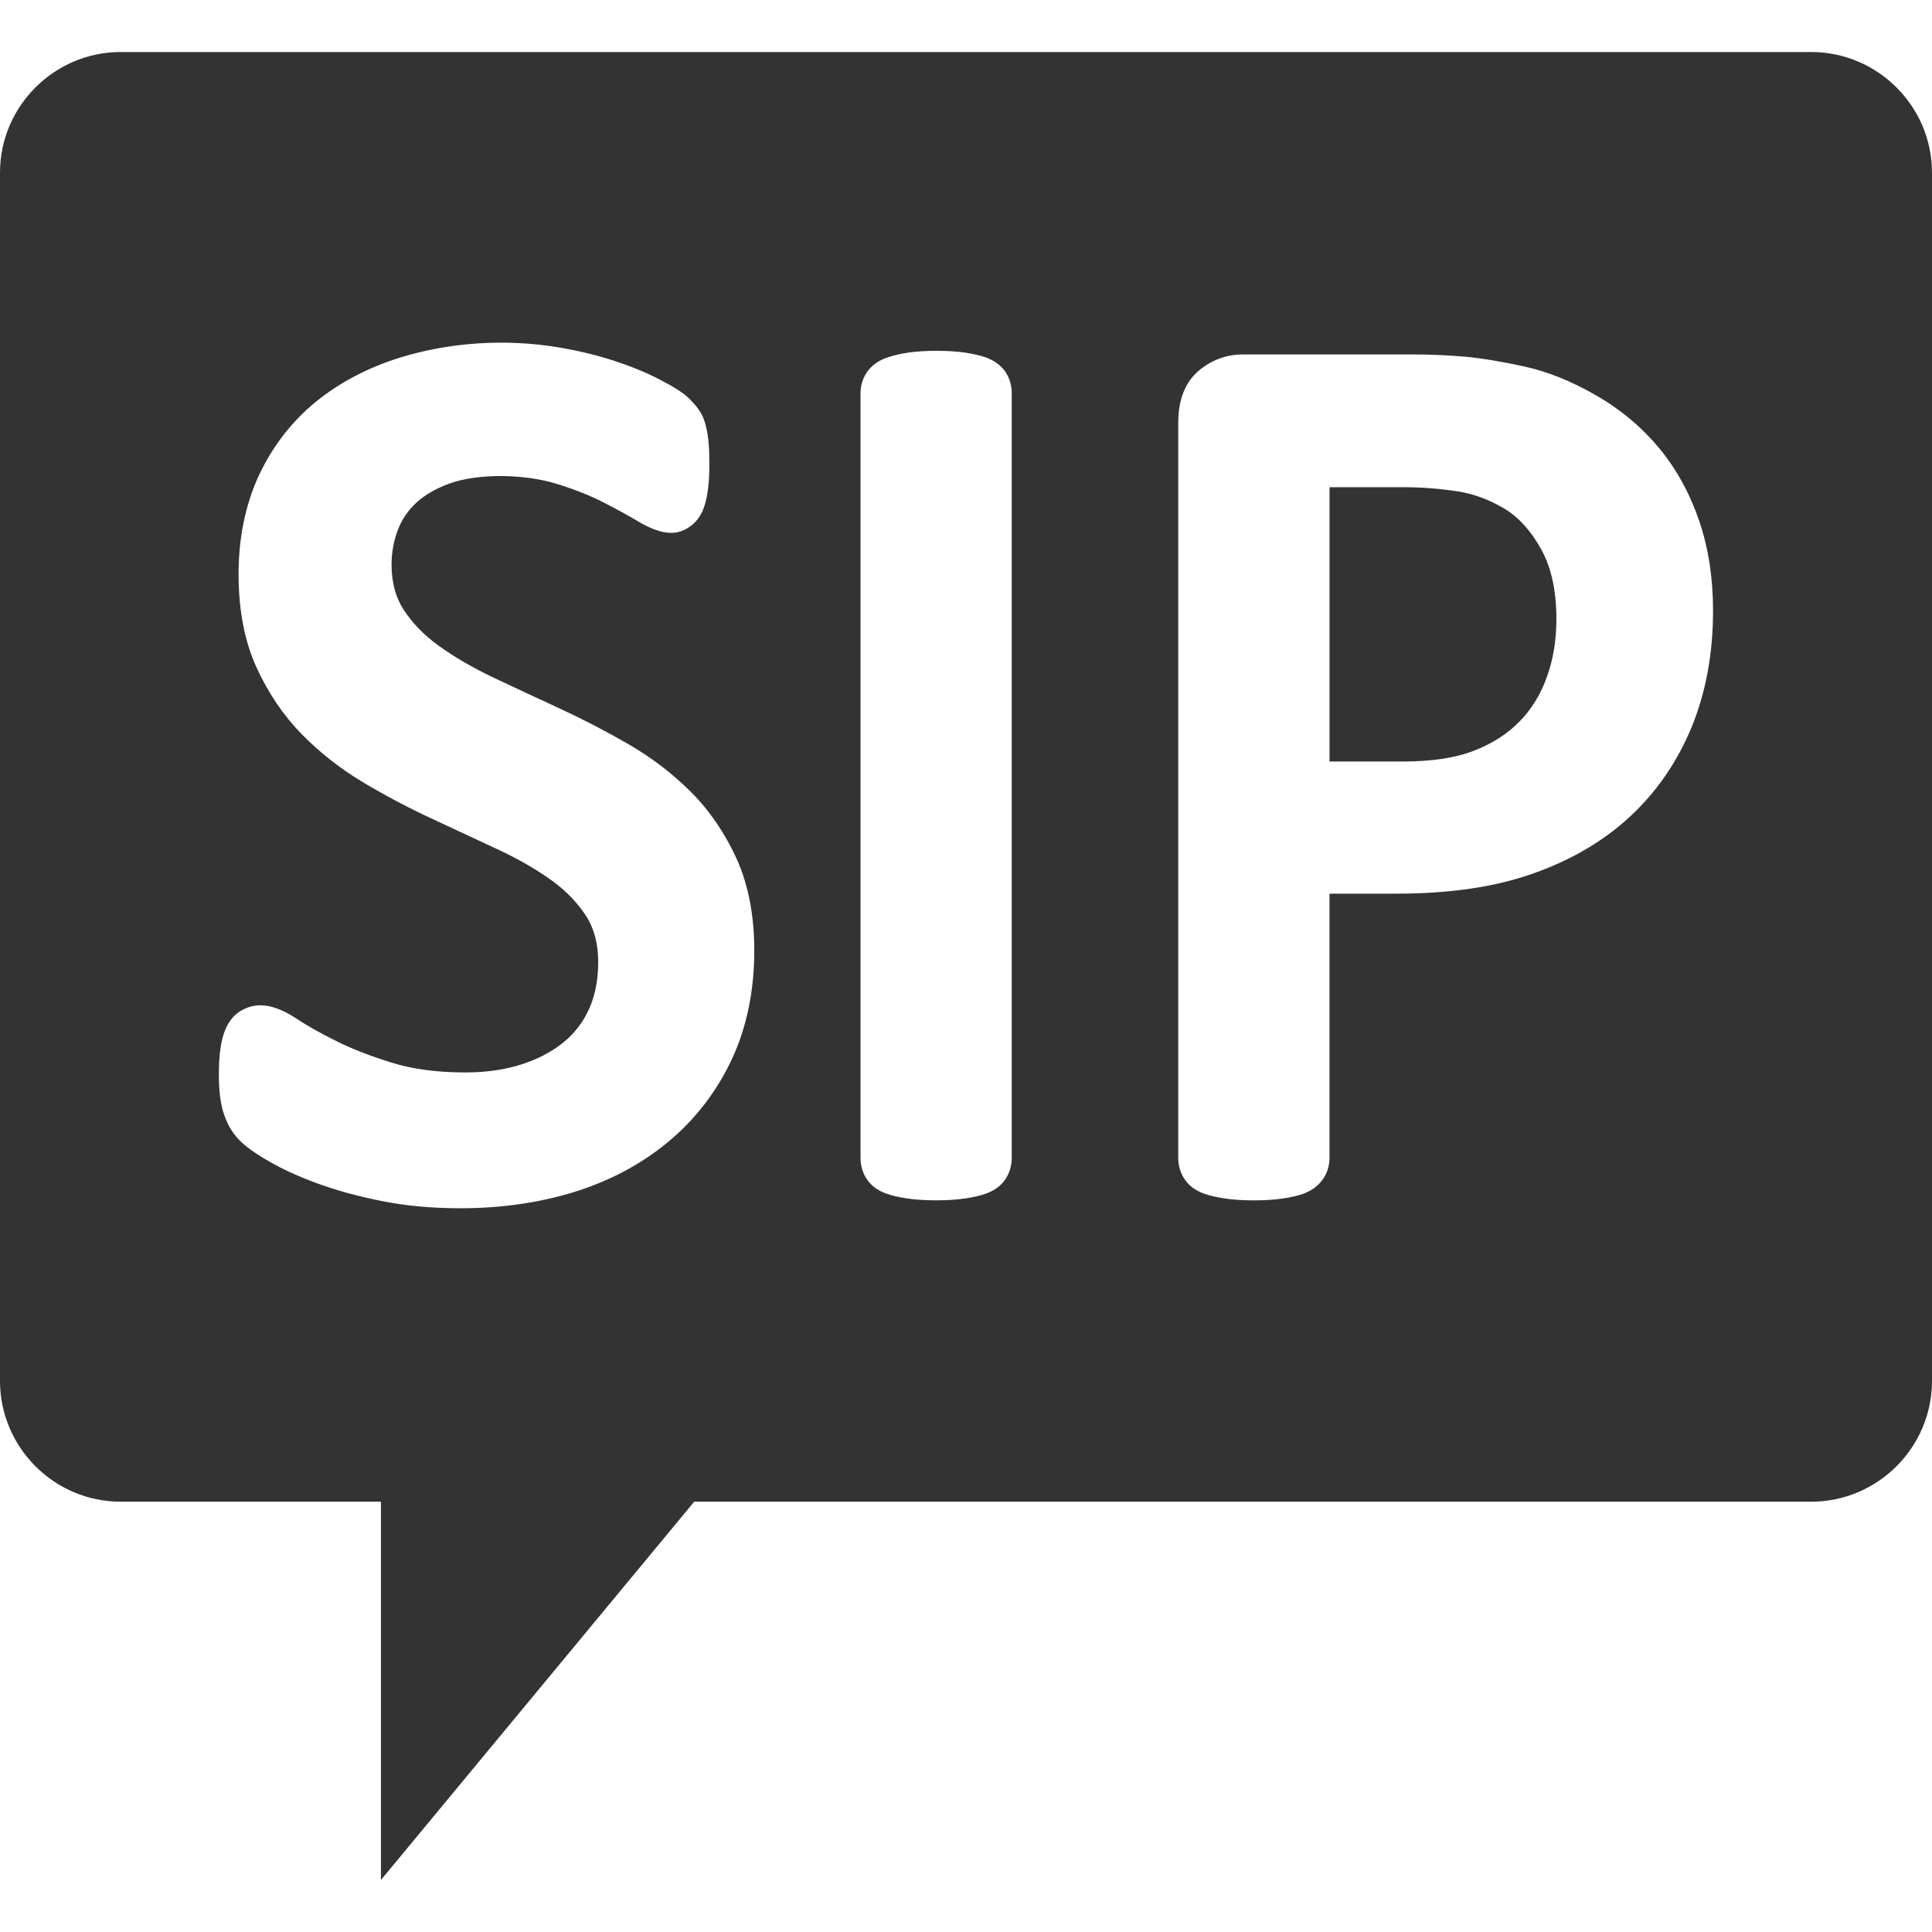
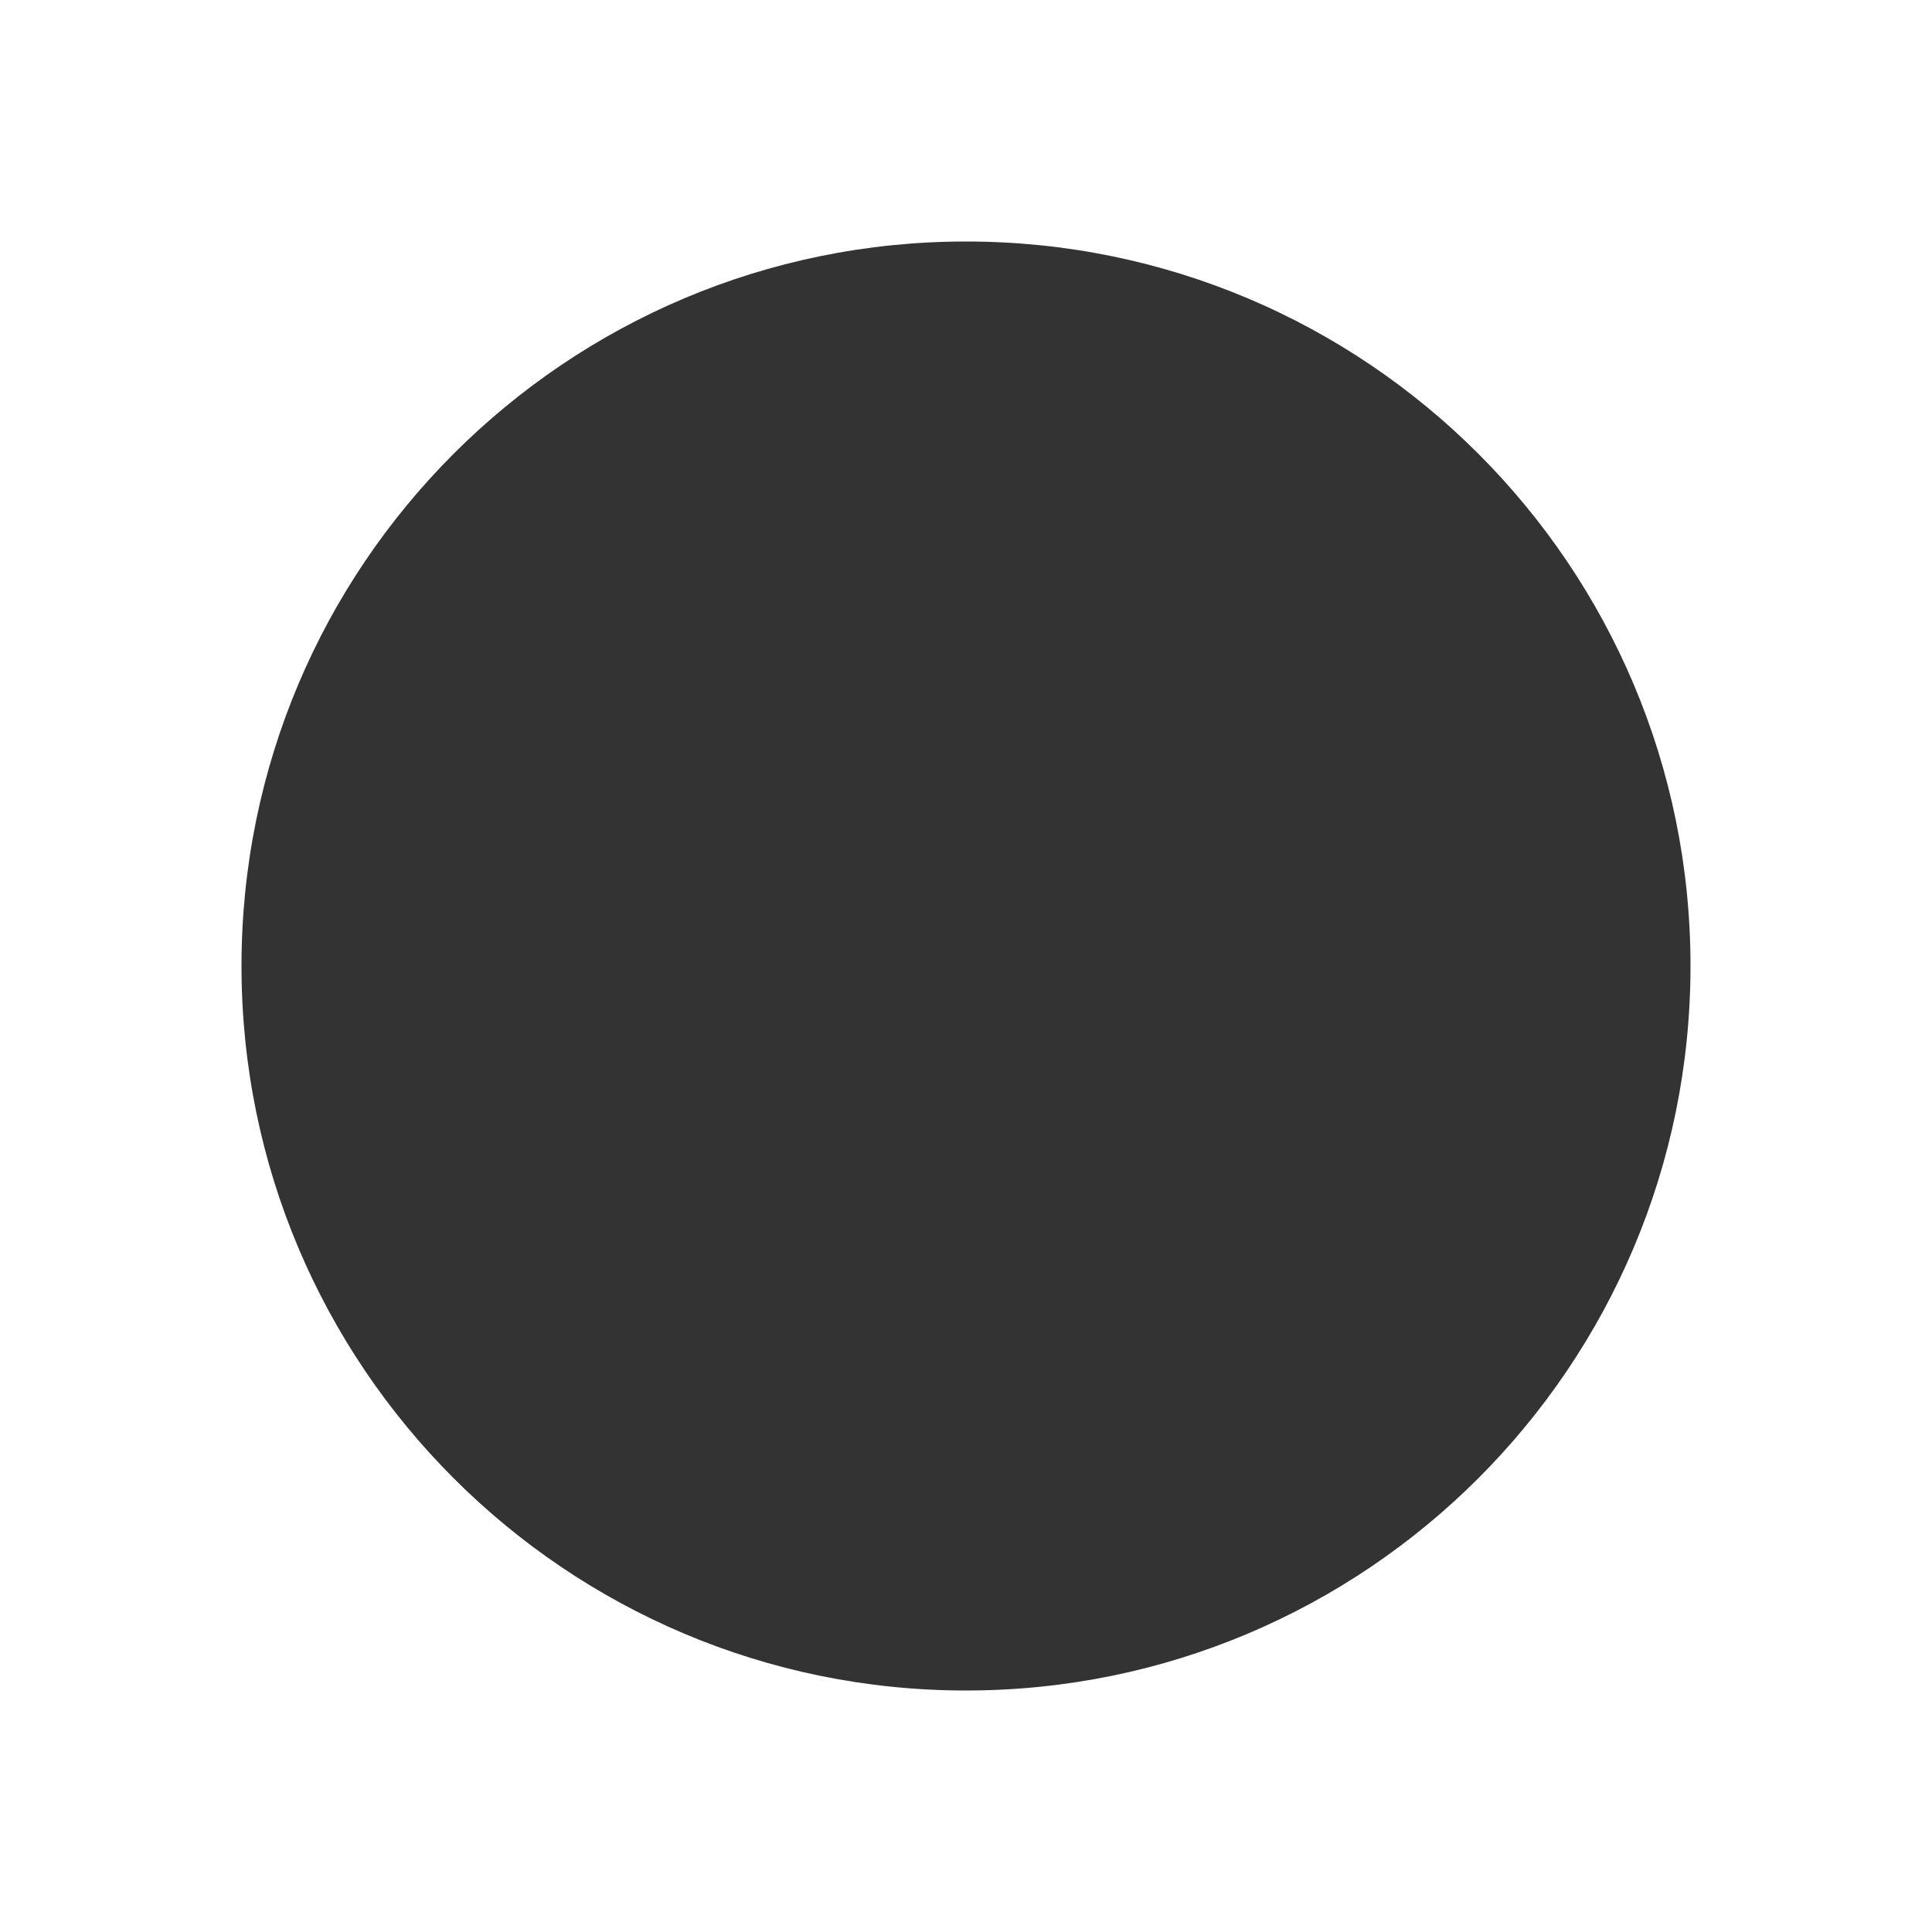
<svg xmlns="http://www.w3.org/2000/svg" version="1.1" id="icon-m-common-sip-layer" x="0px" y="0px" width="64px" height="64px" viewBox="0 0 64 64" style="enable-background:new 0 0 64 64;" xml:space="preserve">
  <g id="icon-m-common-sip">
    <rect style="fill:none;" width="64" height="64" />
-     <path style="fill:#333333;" d="M59.998,1.723h-56C1.797,1.723,0,3.521,0,5.72v40.025c0,2.202,1.797,4.001,3.998,4.001h8.621v12.531   l10.377-12.531h37.002c2.202,0,4.002-1.799,4.002-4.001V5.72C64,3.521,62.2,1.723,59.998,1.723z M24.233,35.11   c-0.5,1.061-1.205,1.974-2.096,2.714c-0.882,0.734-1.931,1.293-3.113,1.662c-1.159,0.357-2.425,0.539-3.761,0.539   c-0.93,0-1.807-0.076-2.605-0.237c-0.793-0.157-1.512-0.354-2.131-0.581c-0.622-0.227-1.163-0.473-1.604-0.729   c-0.475-0.272-0.793-0.503-1.005-0.721c-0.24-0.25-0.415-0.563-0.525-0.929c-0.095-0.323-0.143-0.724-0.143-1.221   c0-0.341,0.017-0.629,0.05-0.853c0.034-0.263,0.093-0.486,0.176-0.674c0.118-0.271,0.289-0.473,0.509-0.6   c0.502-0.291,1.076-0.248,1.889,0.297c0.322,0.214,0.743,0.449,1.256,0.705c0.509,0.255,1.133,0.5,1.854,0.722   c0.691,0.217,1.514,0.322,2.44,0.322c0.684,0,1.31-0.092,1.863-0.27c0.539-0.175,1.004-0.42,1.387-0.734   c0.368-0.301,0.644-0.664,0.842-1.104c0.2-0.444,0.3-0.967,0.3-1.547c0-0.596-0.131-1.106-0.391-1.514   c-0.293-0.453-0.669-0.845-1.154-1.195c-0.517-0.371-1.117-0.716-1.787-1.027l-2.191-1.021c-0.768-0.355-1.525-0.758-2.251-1.19   c-0.758-0.451-1.448-0.992-2.05-1.607c-0.618-0.632-1.121-1.383-1.503-2.226c-0.39-0.862-0.586-1.896-0.586-3.071   c0-1.205,0.226-2.303,0.669-3.263c0.448-0.958,1.079-1.781,1.878-2.437c0.792-0.646,1.734-1.143,2.804-1.475   c1.598-0.494,3.463-0.645,5.308-0.328c0.622,0.107,1.221,0.252,1.776,0.432c0.562,0.184,1.071,0.393,1.512,0.622   c0.493,0.254,0.801,0.453,0.992,0.644c0.182,0.183,0.306,0.339,0.382,0.477c0.073,0.13,0.13,0.287,0.172,0.473   c0.035,0.148,0.062,0.32,0.079,0.523c0.017,0.188,0.023,0.417,0.023,0.699c0,0.272-0.011,0.52-0.034,0.734   c-0.028,0.248-0.07,0.453-0.124,0.623c-0.083,0.271-0.222,0.486-0.409,0.641c-0.45,0.366-0.961,0.385-1.821-0.13   c-0.308-0.186-0.686-0.39-1.132-0.619c-0.424-0.217-0.937-0.423-1.521-0.603c-1.068-0.334-2.602-0.364-3.572-0.014   c-0.447,0.164-0.813,0.375-1.092,0.633c-0.271,0.25-0.473,0.542-0.607,0.887c-0.14,0.361-0.215,0.748-0.215,1.153   c0,0.593,0.129,1.084,0.393,1.495c0.288,0.446,0.681,0.854,1.167,1.203c0.52,0.375,1.13,0.73,1.804,1.051   c0.721,0.341,1.456,0.681,2.202,1.027c0.761,0.352,1.523,0.746,2.262,1.173c0.771,0.444,1.474,0.979,2.083,1.587   c0.626,0.626,1.136,1.375,1.521,2.222c0.387,0.86,0.584,1.882,0.584,3.034C24.986,32.828,24.733,34.049,24.233,35.11z    M33.515,38.358c0,0.258-0.073,0.5-0.208,0.702c-0.148,0.223-0.371,0.384-0.66,0.485c-0.169,0.062-0.395,0.112-0.675,0.156   c-0.268,0.039-0.59,0.062-0.963,0.062c-0.356,0-0.675-0.022-0.944-0.06c-0.291-0.044-0.519-0.097-0.69-0.158   c-0.298-0.103-0.522-0.268-0.666-0.493c-0.13-0.191-0.203-0.434-0.203-0.694V13.021c0-0.268,0.083-0.52,0.24-0.73   c0.156-0.209,0.382-0.363,0.669-0.455c0.177-0.06,0.401-0.115,0.677-0.156c0.561-0.082,1.363-0.075,1.873,0   c0.286,0.045,0.513,0.097,0.682,0.156c0.289,0.105,0.514,0.268,0.66,0.484c0.135,0.204,0.208,0.447,0.208,0.701V38.358z    M56.041,24.078c-0.477,1.158-1.166,2.16-2.053,2.979c-0.883,0.818-1.975,1.454-3.242,1.893c-1.248,0.438-2.75,0.653-4.458,0.653   h-2.247v8.756c0,0.274-0.086,0.532-0.246,0.741c-0.14,0.188-0.352,0.344-0.62,0.446c-0.177,0.062-0.392,0.112-0.677,0.156   c-0.268,0.039-0.59,0.062-0.963,0.062c-0.371,0-0.691-0.022-0.957-0.062c-0.282-0.044-0.508-0.095-0.679-0.156   c-0.295-0.103-0.517-0.268-0.662-0.491c-0.135-0.2-0.206-0.441-0.206-0.696V14.003c0-0.779,0.238-1.362,0.706-1.746   c0.423-0.342,0.903-0.515,1.433-0.515h5.651c0.595,0,1.168,0.027,1.71,0.074c0.557,0.051,1.212,0.161,1.947,0.32   c0.786,0.171,1.592,0.496,2.398,0.963c0.813,0.467,1.517,1.059,2.09,1.751c0.572,0.692,1.016,1.504,1.324,2.411   c0.305,0.895,0.457,1.893,0.457,2.963C56.748,21.634,56.51,22.931,56.041,24.078z" />
-     <path style="fill:#333333;" d="M49.832,16.848c-0.506-0.301-1.031-0.493-1.566-0.575c-0.592-0.087-1.172-0.133-1.73-0.133h-2.494   v9.087h2.41c0.965,0,1.762-0.12,2.371-0.357c0.6-0.232,1.104-0.551,1.504-0.96c0.398-0.401,0.703-0.894,0.907-1.464   c0.217-0.586,0.324-1.238,0.324-1.936c0-0.938-0.171-1.723-0.51-2.324C50.715,17.582,50.306,17.135,49.832,16.848z" />
+     <circle style="fill:#333333;" cx="32" cy="32" r="24" />
  </g>
</svg>
